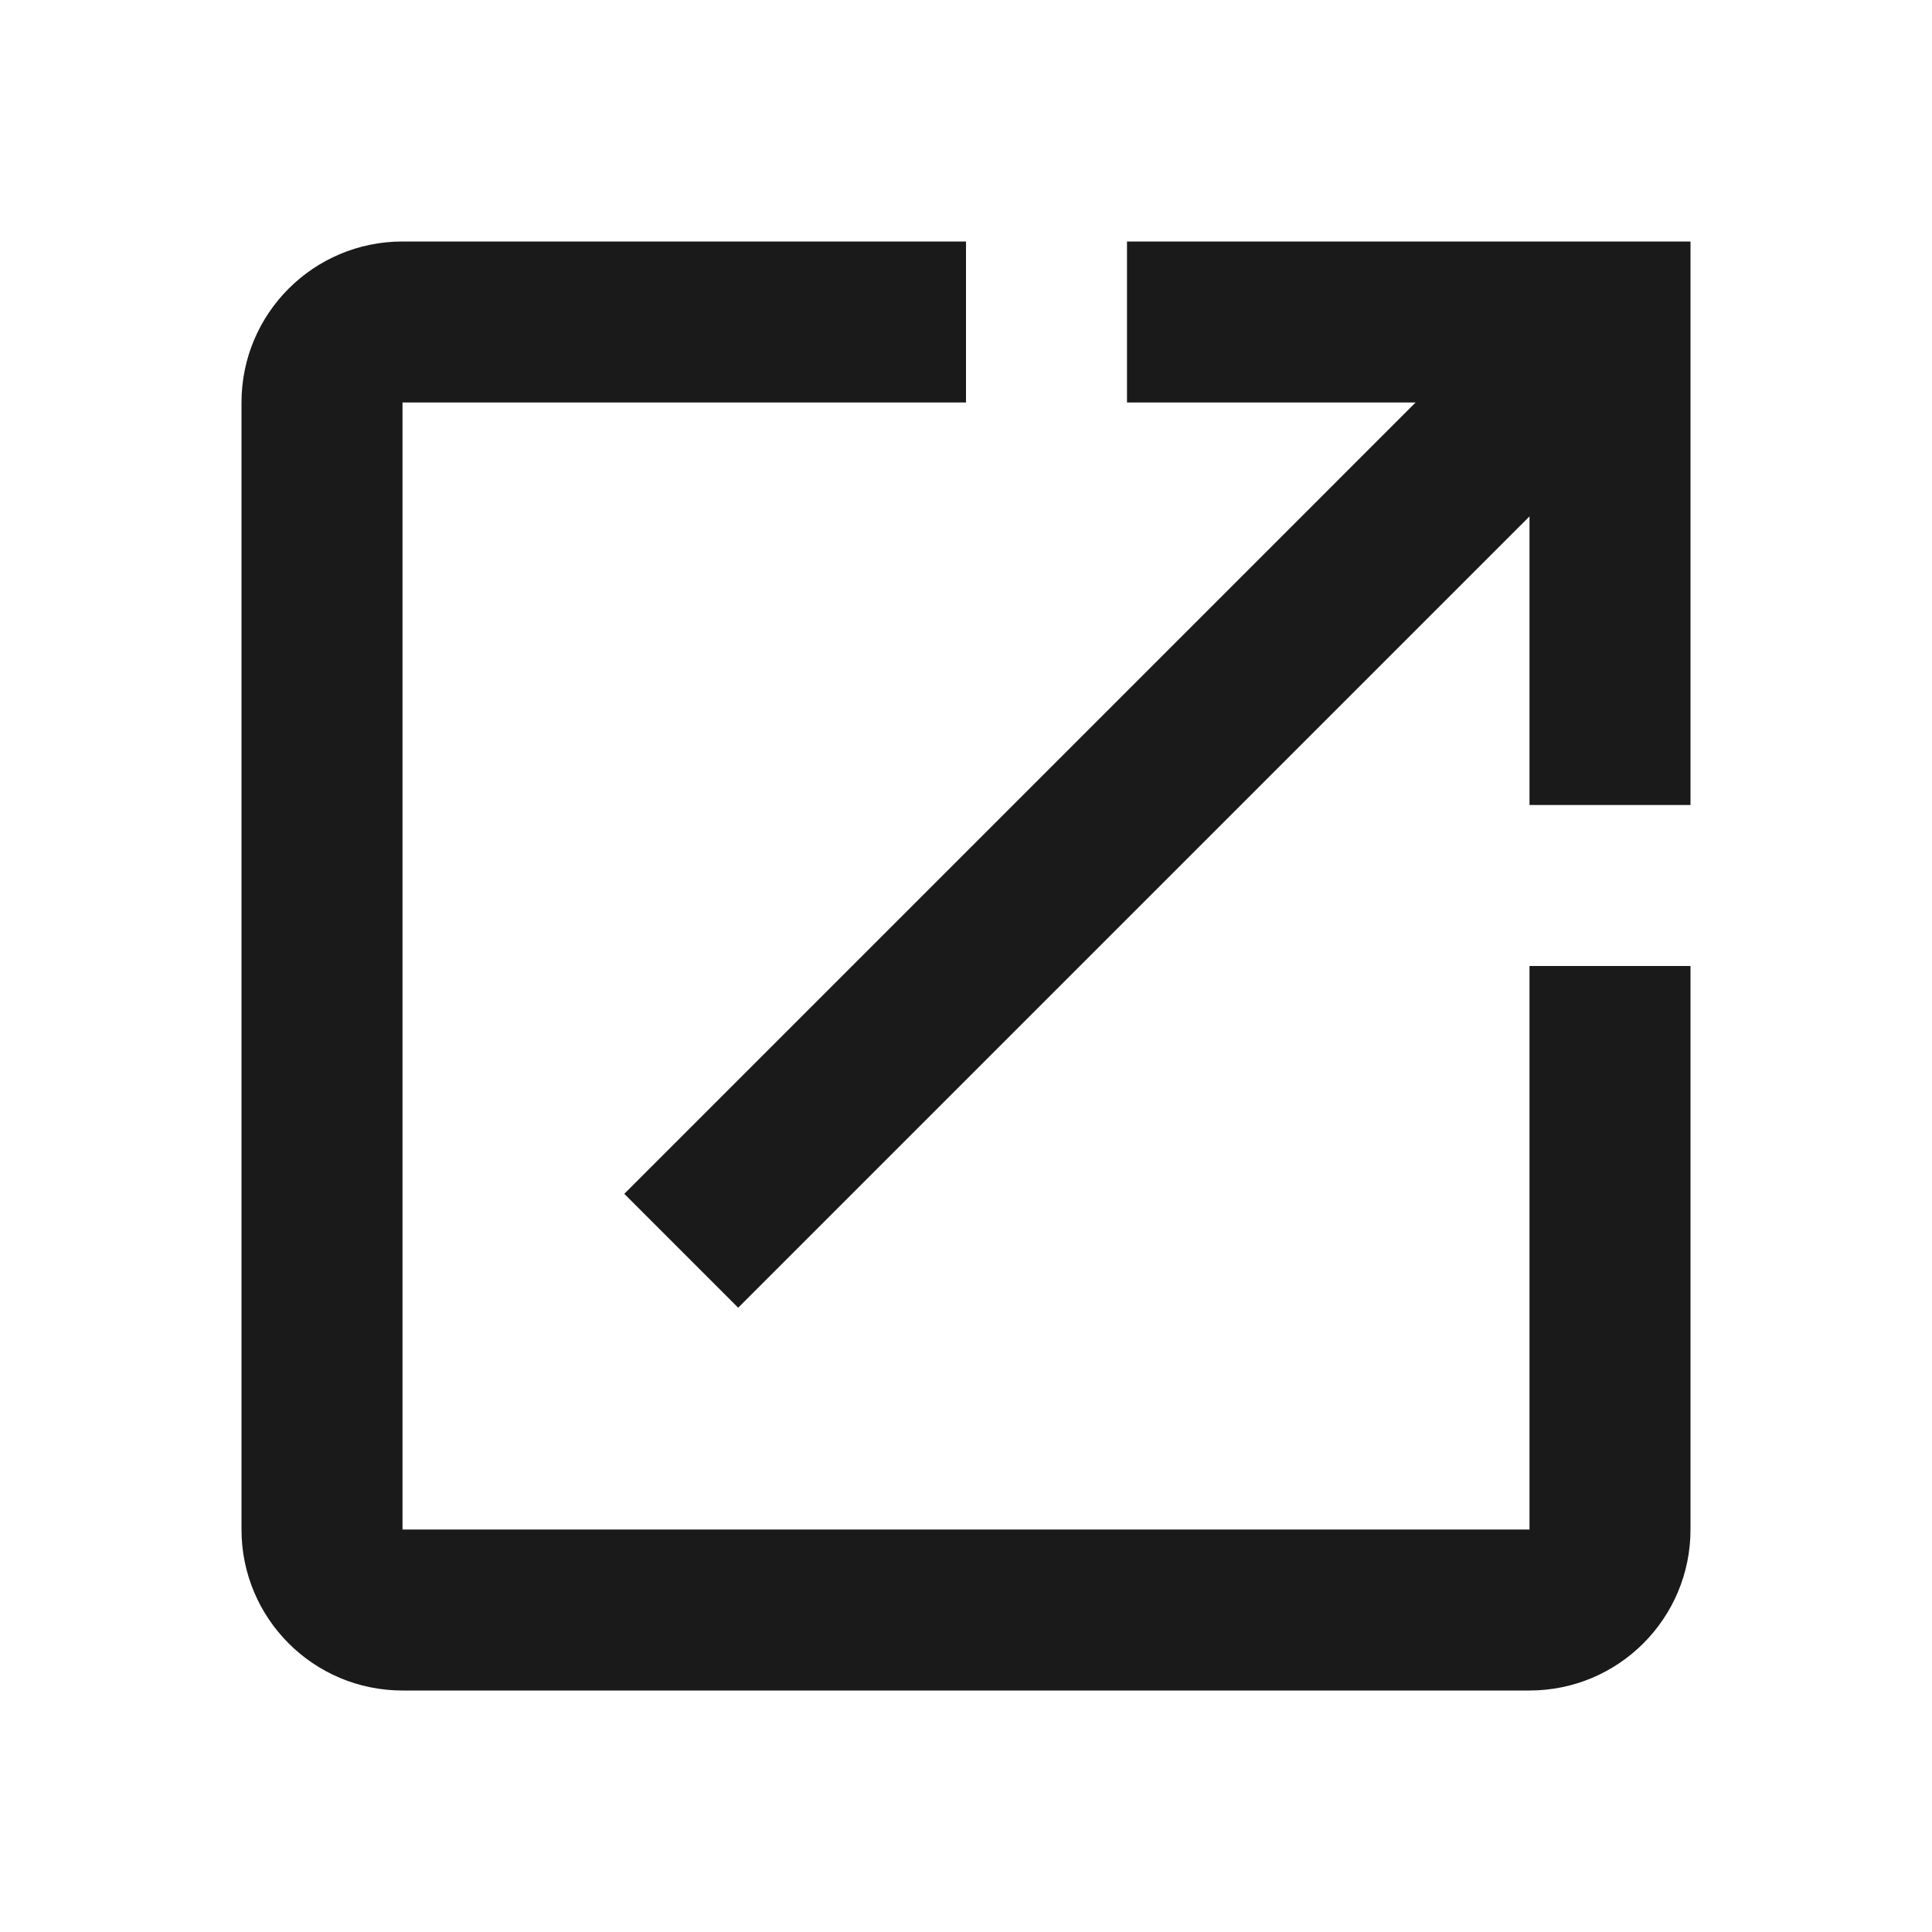
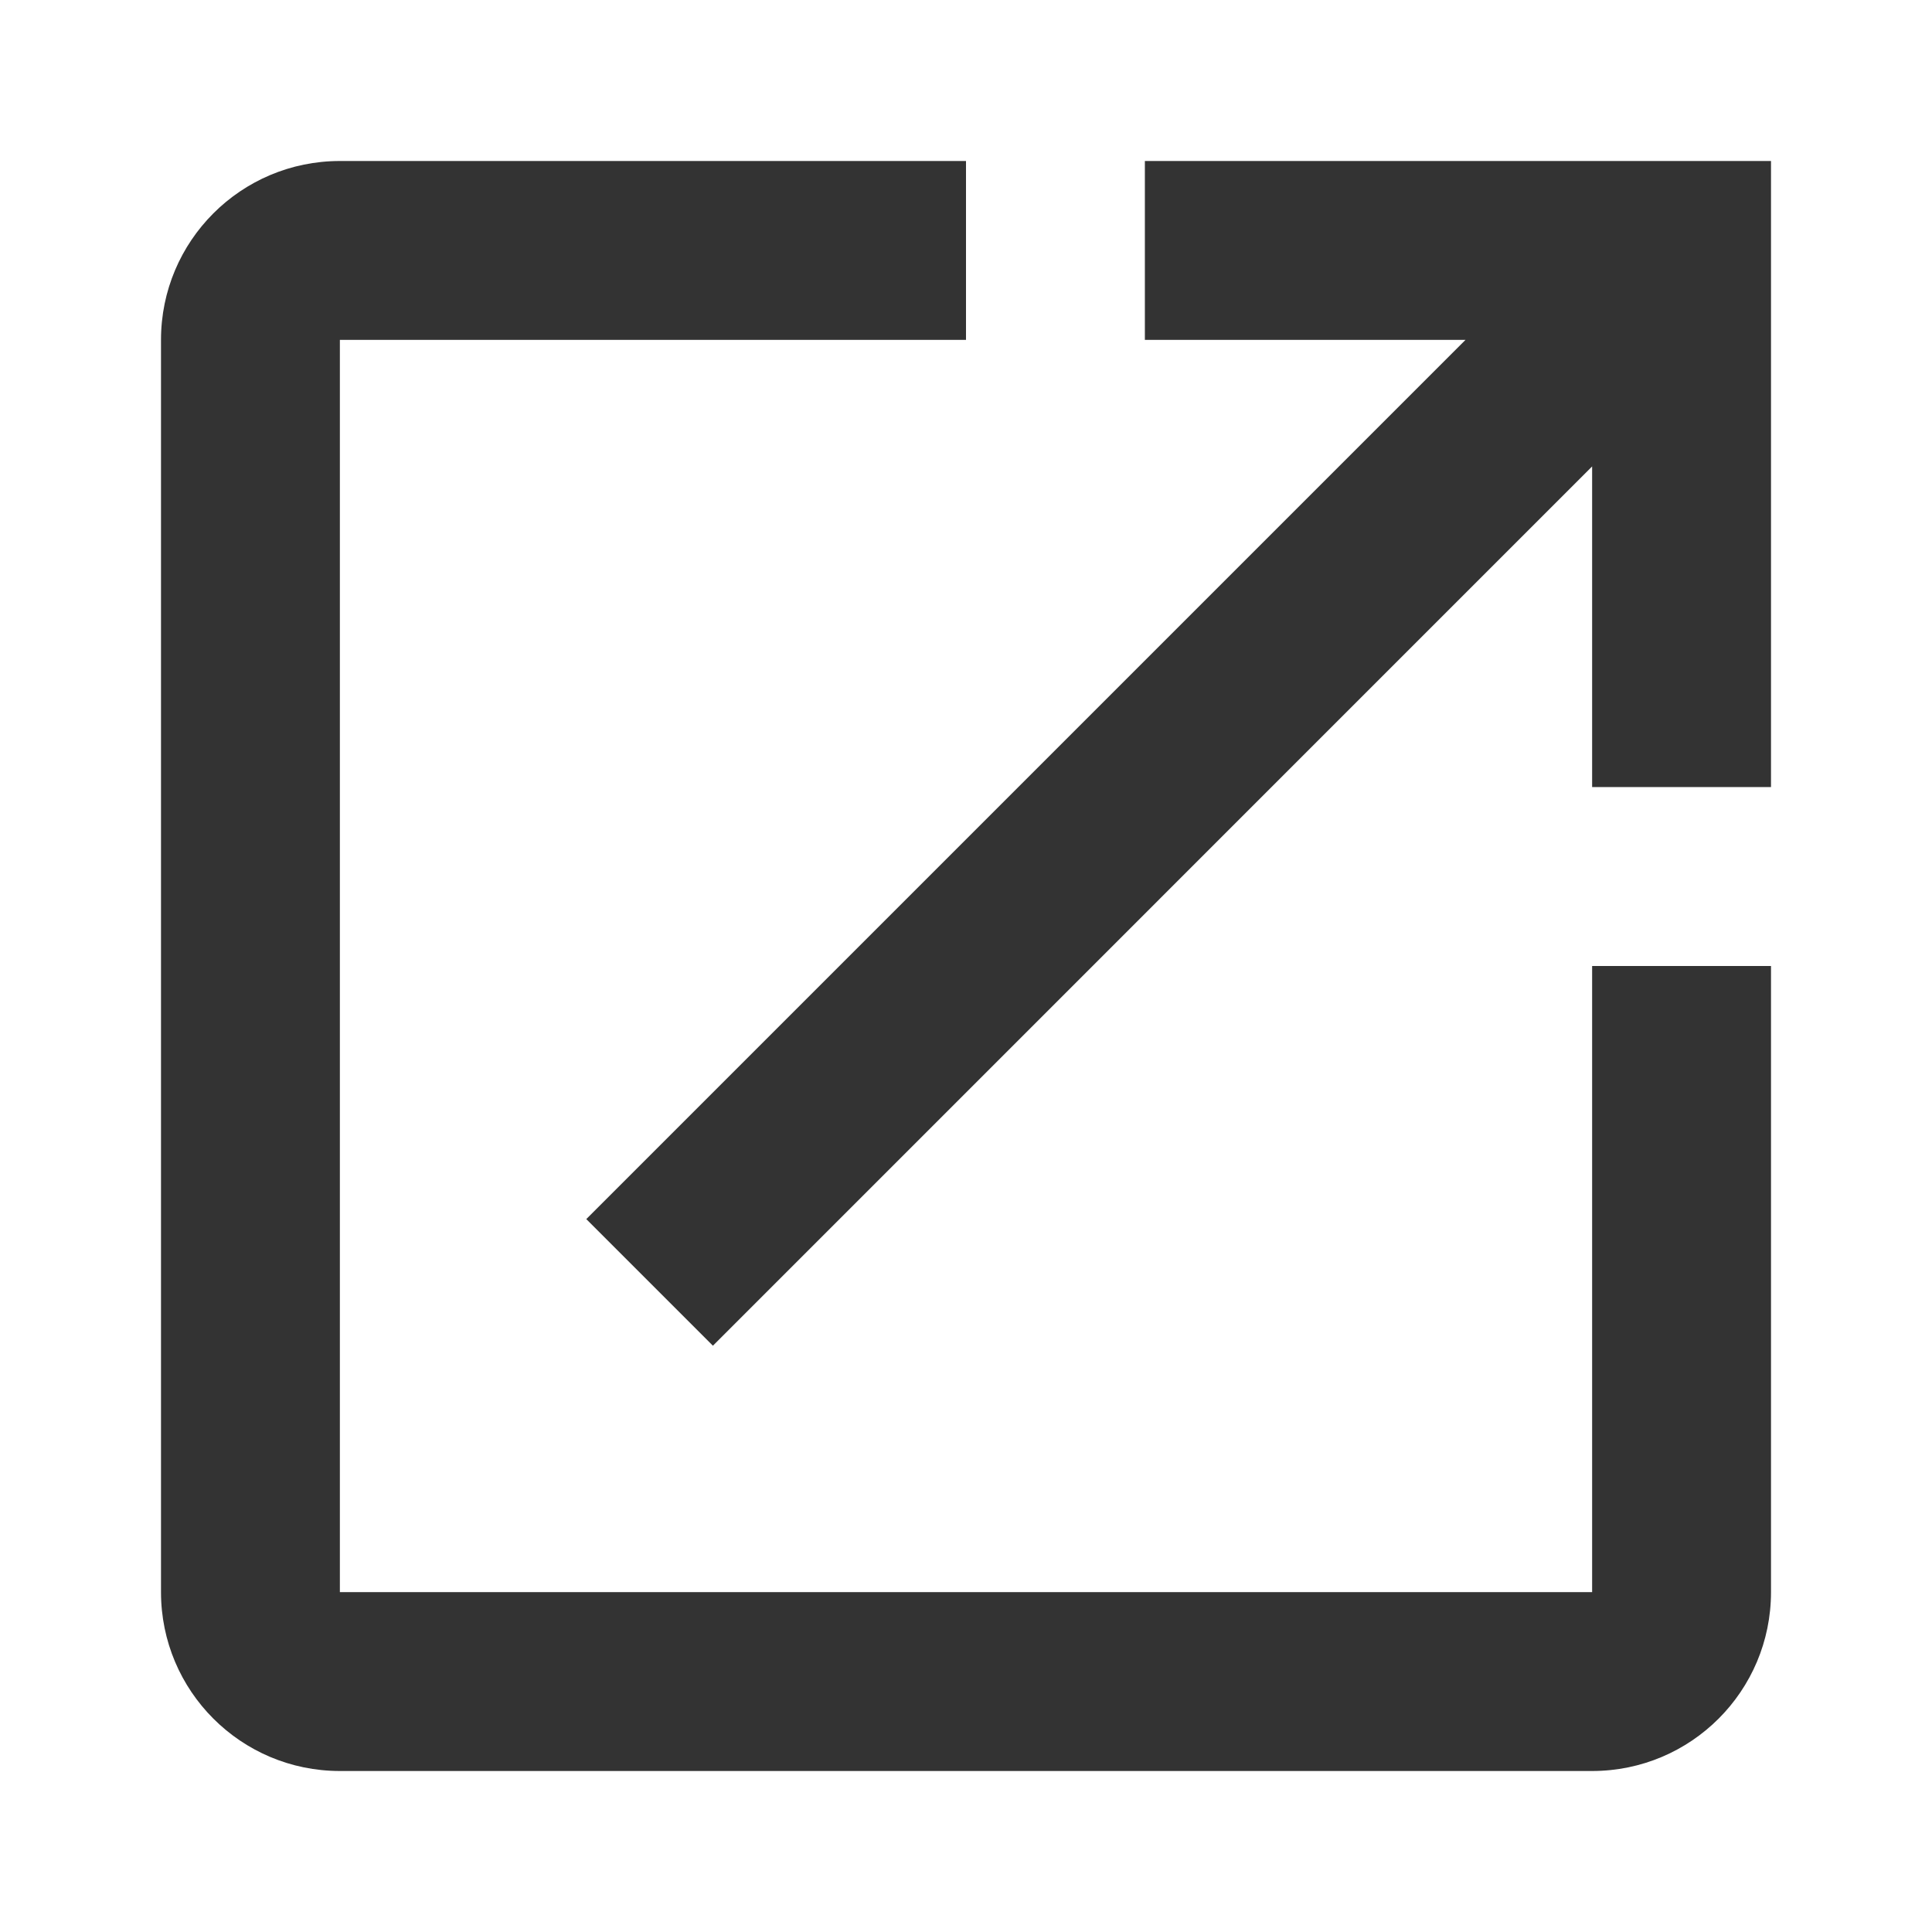
- <svg xmlns="http://www.w3.org/2000/svg" fill="#000000" viewBox="0 0 48 48" version="1.1" id="svg4">
+ <svg xmlns="http://www.w3.org/2000/svg" viewBox="0 0 24 24" version="1.1" id="svg4" width="24" height="24" style="fill:#000000">
  <defs id="defs8" />
-   <path d="M38 38H10V10h14V6H10c-2.21 0-4 1.79-4 4v28c0 2.21 1.79 4 4 4h28c2.21 0 4-1.79 4-4V24h-4v14zM28 6v4h7.17L15.51 29.66l2.83 2.83L38 12.83V20h4V6H28z" id="path2" style="fill:#1a1a1a" />
+   <path d="M 19.778,19.778 H 4.222 V 4.222 H 12 V 2 H 4.222 C 2.994,2 2,2.994 2,4.222 V 19.778 C 2,21.006 2.994,22 4.222,22 H 19.778 C 21.006,22 22,21.006 22,19.778 V 12 H 19.778 Z M 14.222,2 v 2.222 h 3.983 L 7.283,15.144 8.856,16.717 19.778,5.794 v 3.983 H 22 V 2 Z" id="path2-5" style="fill:#333333;stroke-width:0.556" />
</svg>
